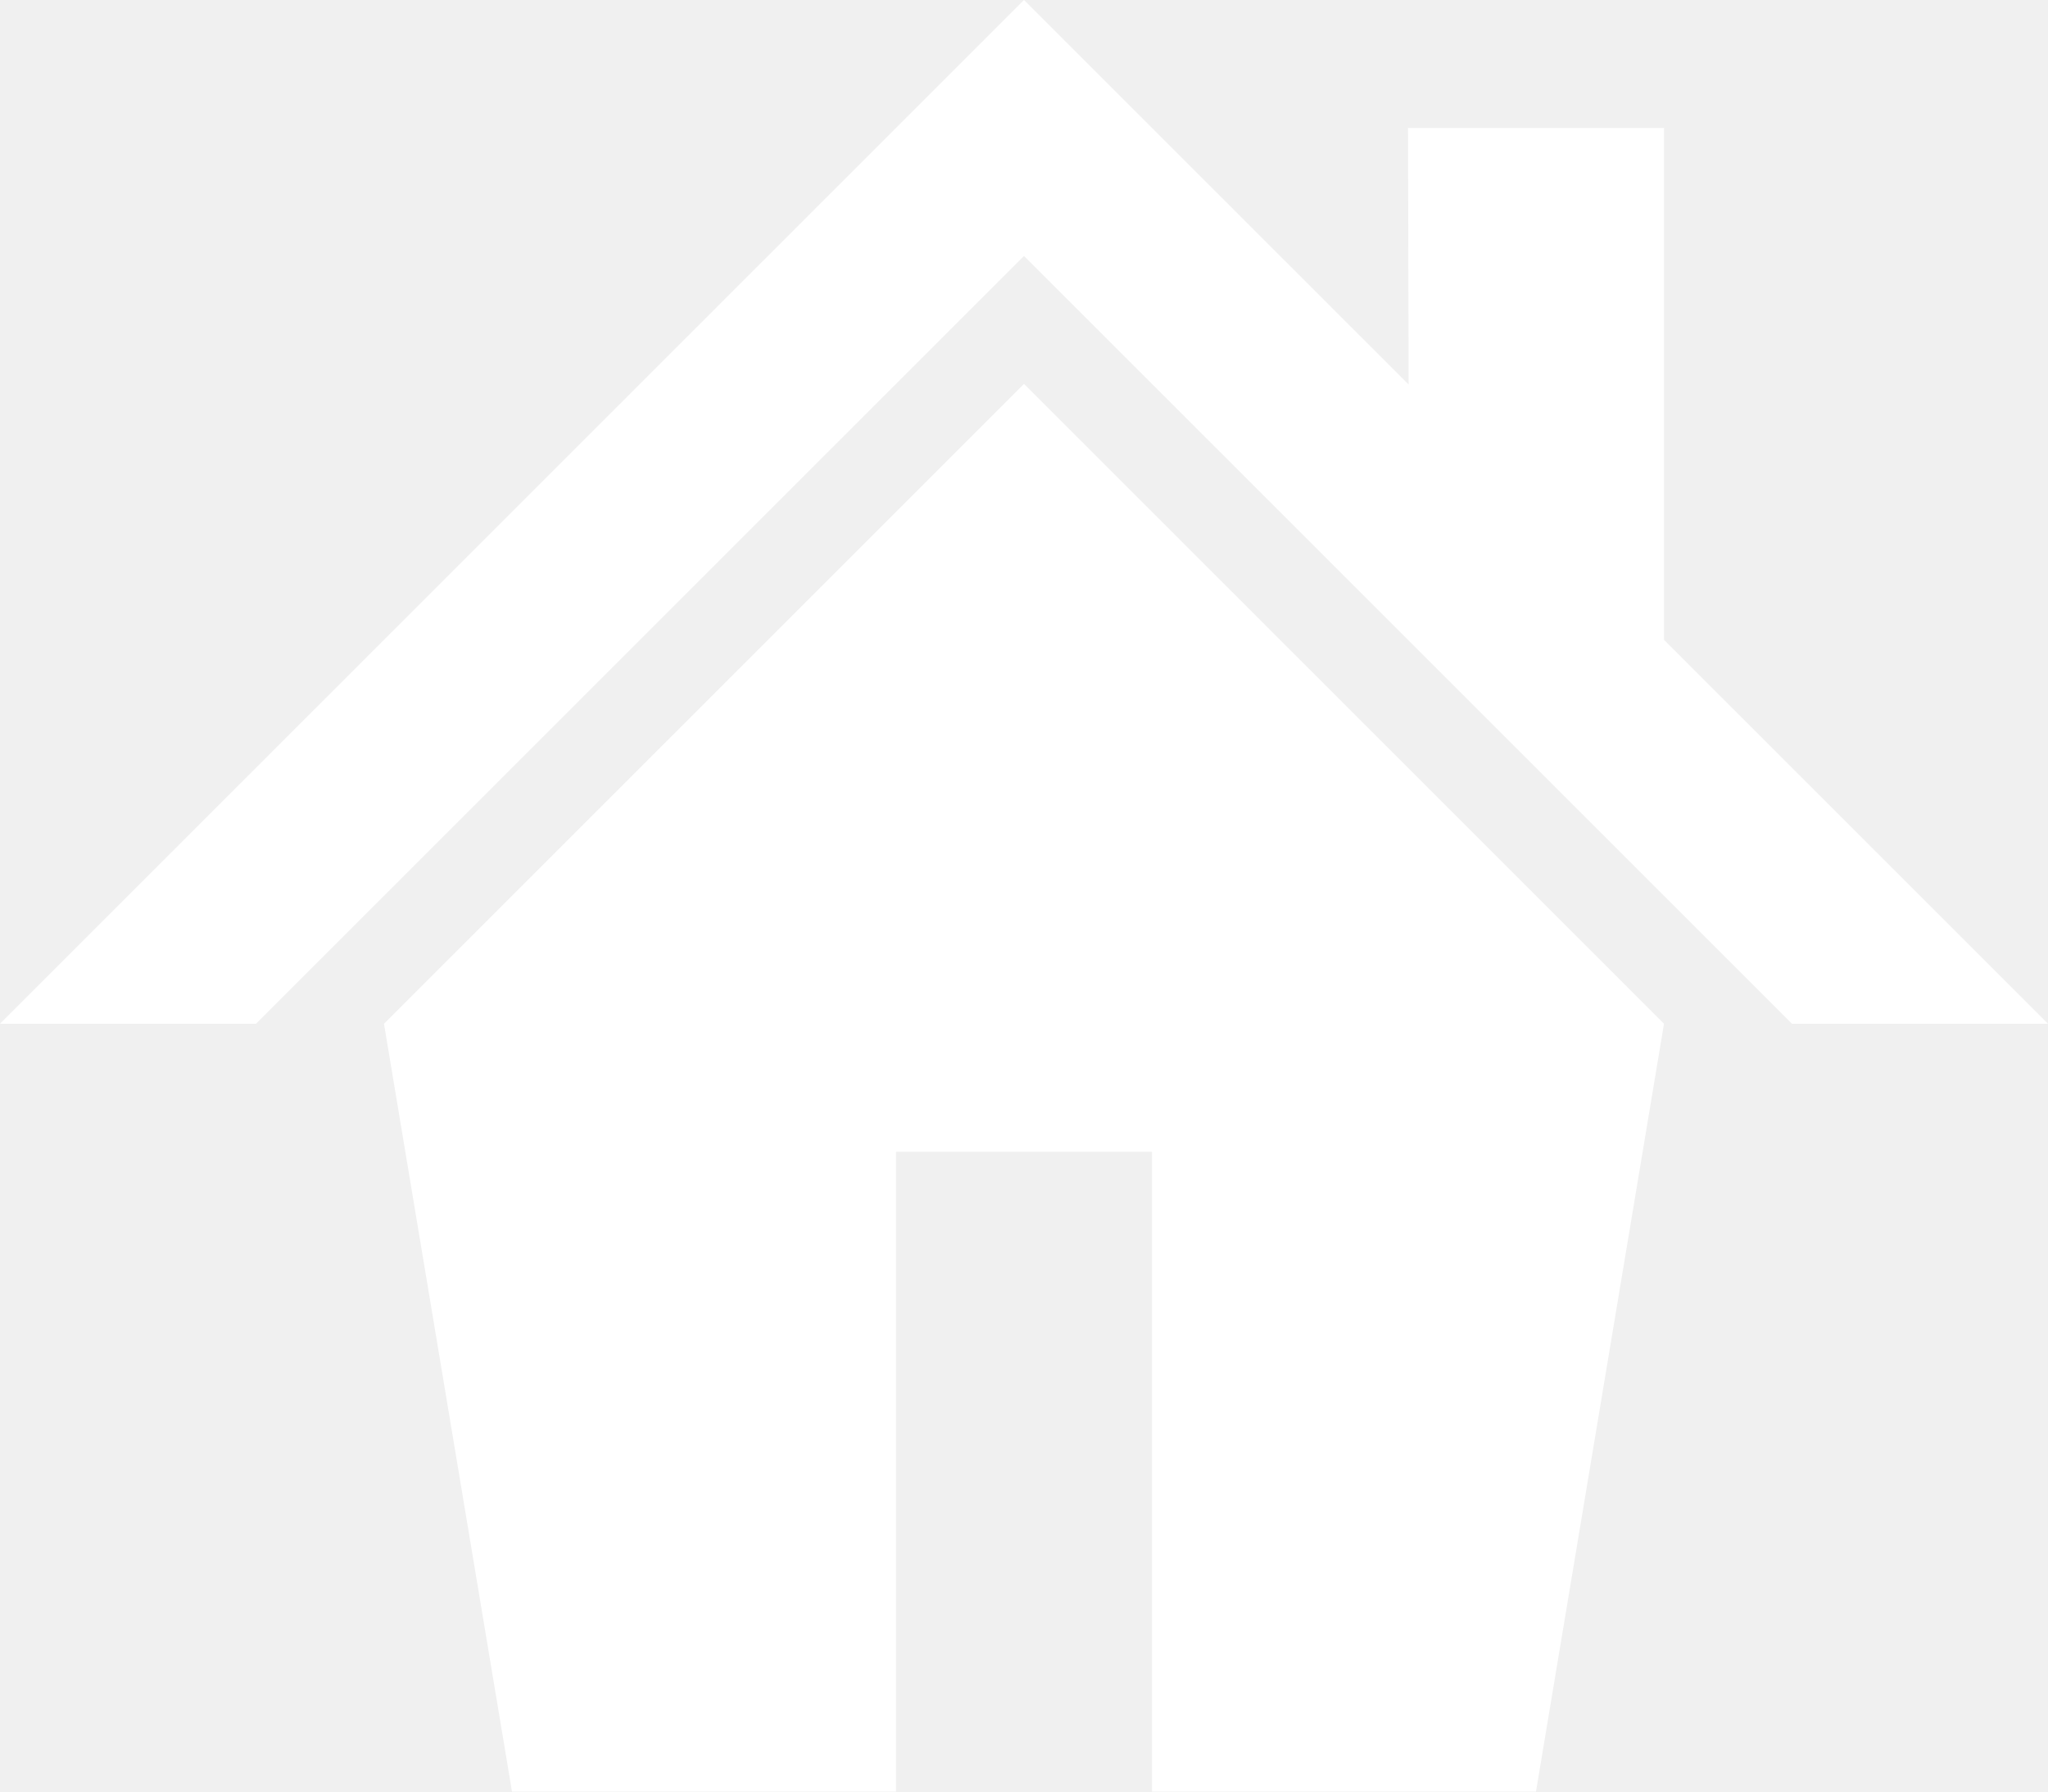
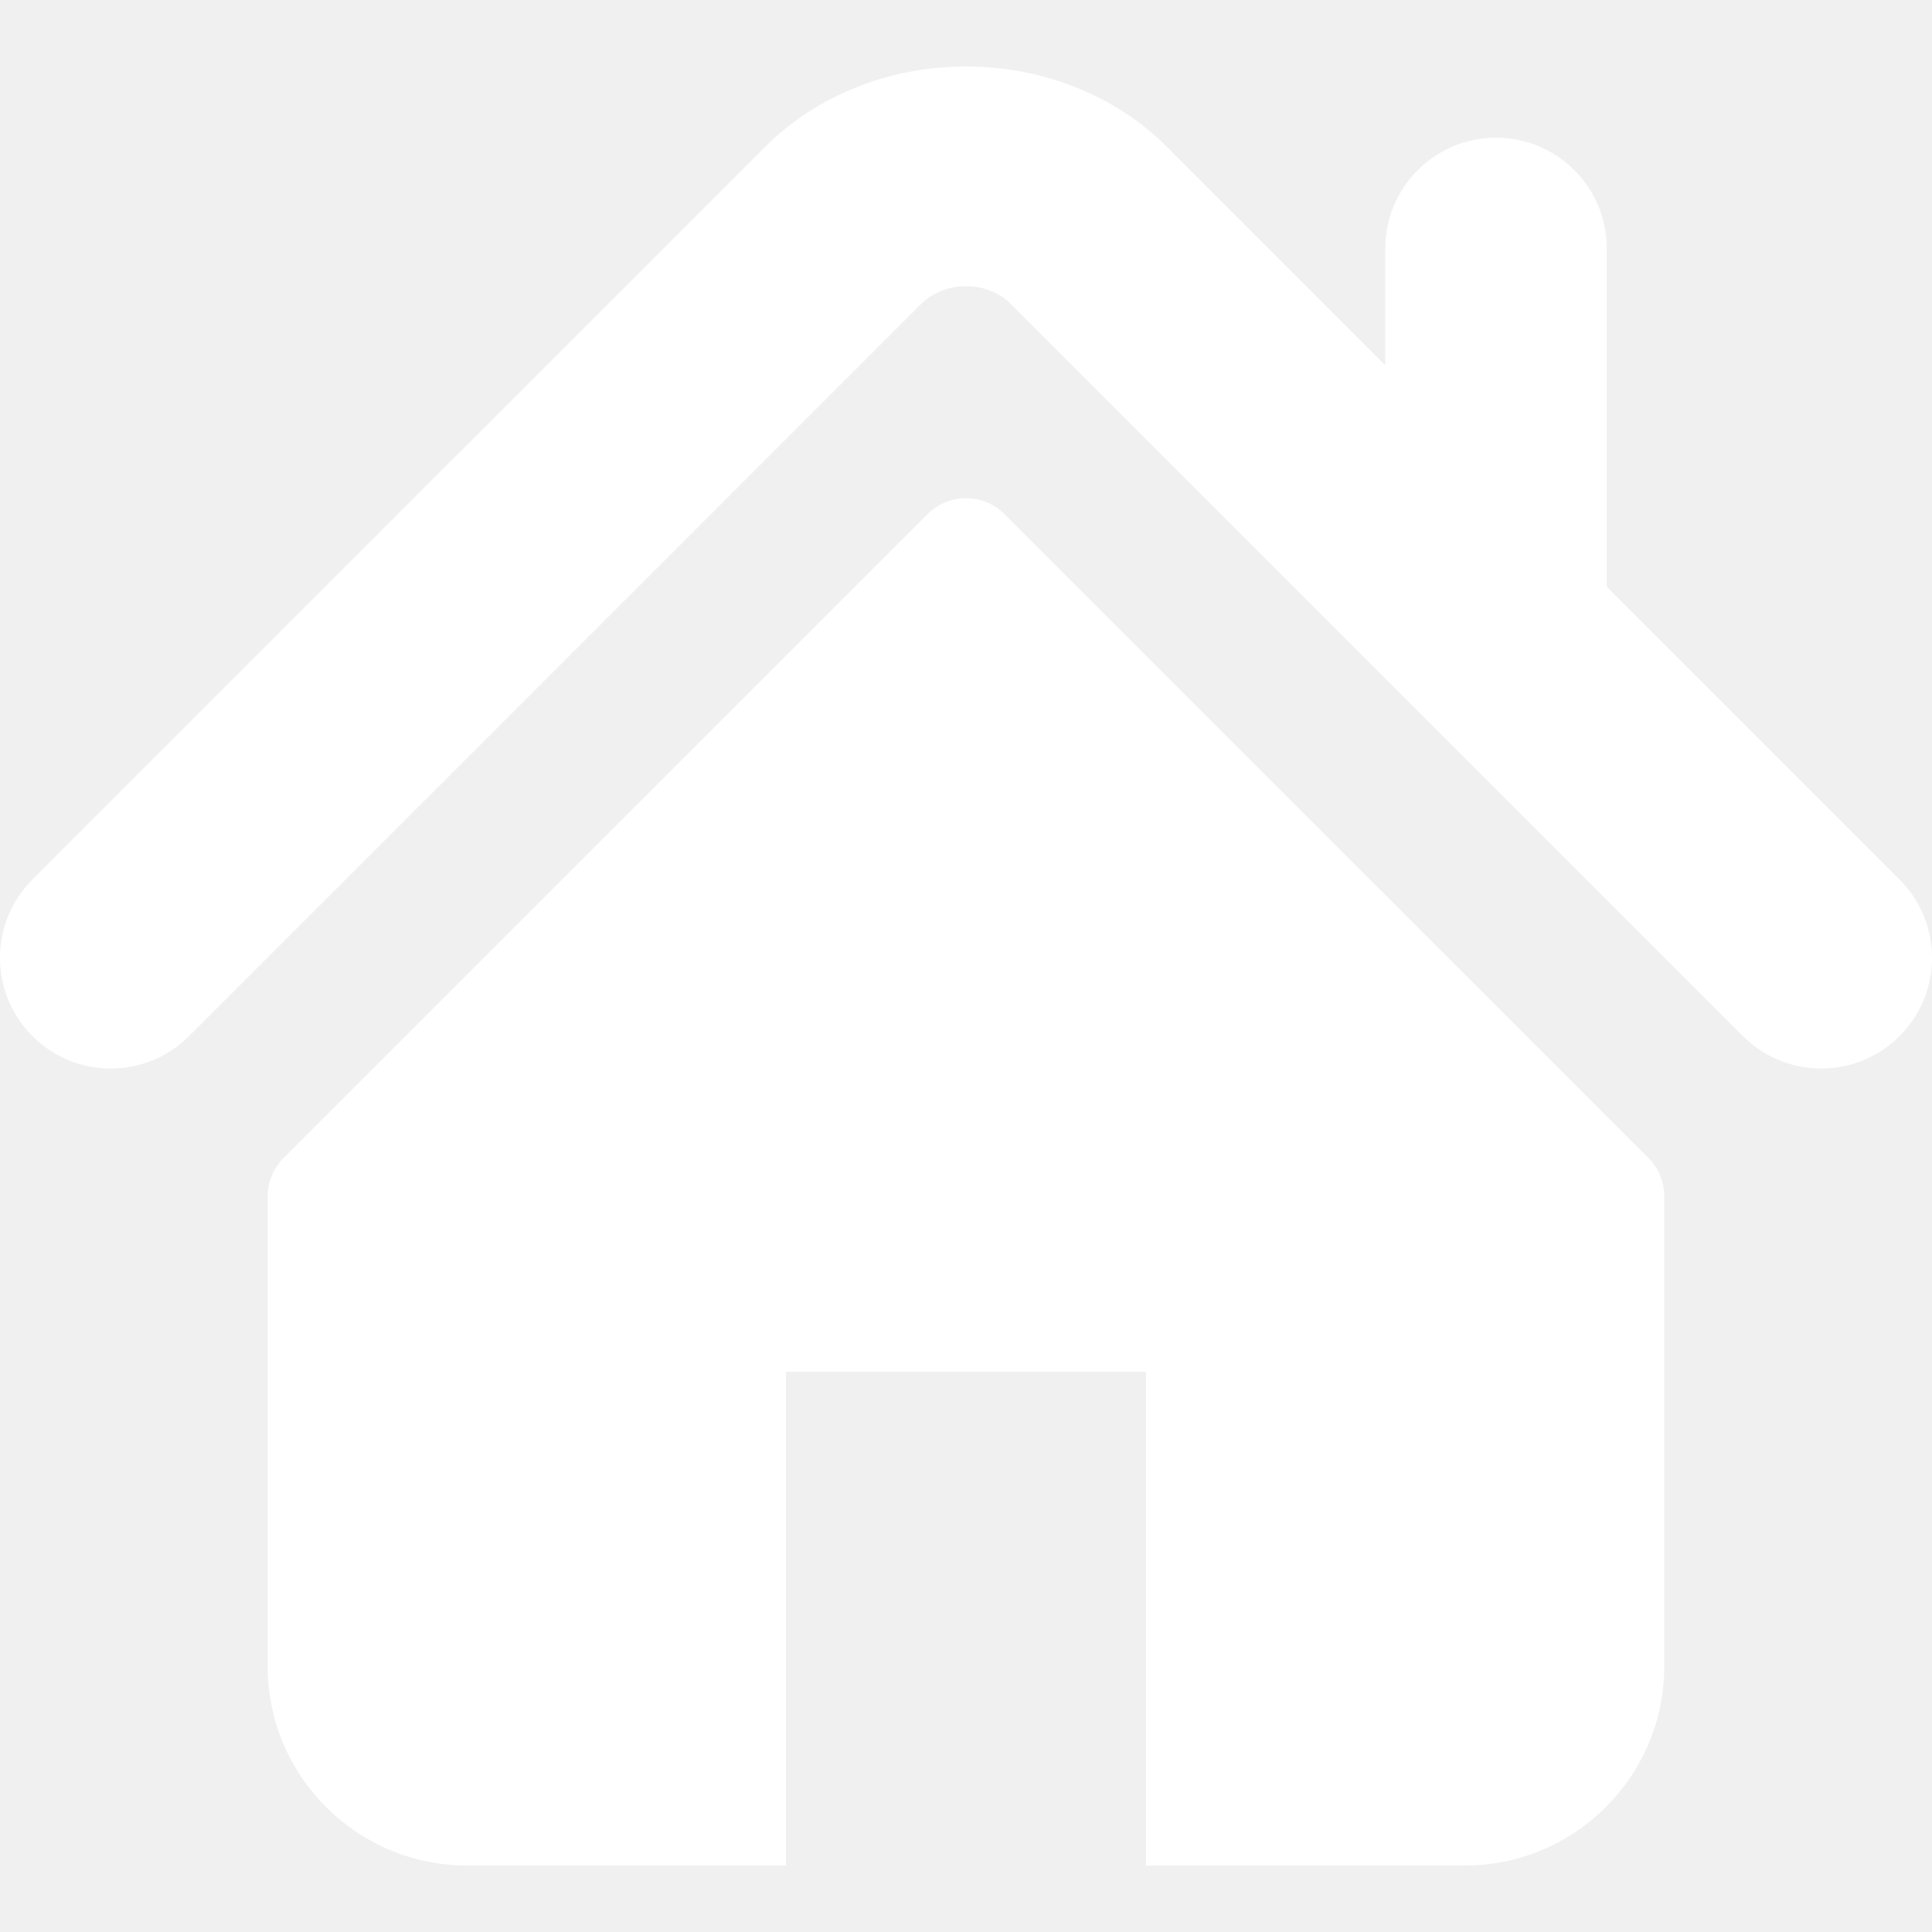
- <svg xmlns="http://www.w3.org/2000/svg" version="1.1" id="Layer_1" x="0px" y="0px" width="1024px" height="896px" viewBox="0 0 1024 896" enable-background="new 0 0 1024 896" xml:space="preserve">
-   <path fill="#FFFFFF" d="M192,512l64,384h192V576h128v320h192l64-384L512,192L192,512z M832,320V64H704l0.312,128.312L512,0L0,512  h128l384-384l384,384h128L832,320z" />
+ <svg xmlns="http://www.w3.org/2000/svg" version="1.1" id="Capa_1" x="0px" y="0px" width="512px" height="512px" viewBox="0 0 495.398 495.398" style="enable-background:new 0 0 495.398 495.398;" xml:space="preserve">
+   <g>
+     <g>
+       <g>
+         <path d="M487.083,225.514l-75.08-75.08V63.704c0-15.682-12.708-28.391-28.413-28.391c-15.669,0-28.377,12.709-28.377,28.391     v29.941L299.31,37.74c-27.639-27.624-75.694-27.575-103.27,0.05L8.312,225.514c-11.082,11.104-11.082,29.071,0,40.158     c11.087,11.101,29.089,11.101,40.172,0l187.71-187.729c6.115-6.083,16.893-6.083,22.976-0.018l187.742,187.747     c5.567,5.551,12.825,8.312,20.081,8.312c7.271,0,14.541-2.764,20.091-8.312C498.17,254.586,498.17,236.619,487.083,225.514z" fill="#FFFFFF" />
+         <path d="M257.561,131.836c-5.454-5.451-14.285-5.451-19.723,0L72.712,296.913c-2.607,2.606-4.085,6.164-4.085,9.877v120.401     c0,28.253,22.908,51.16,51.16,51.16h81.754v-126.61h92.299v126.61h81.755c28.251,0,51.159-22.907,51.159-51.159V306.79     c0-3.713-1.465-7.271-4.085-9.877L257.561,131.836z" fill="#FFFFFF" />
+       </g>
+     </g>
+   </g>
+   <g>
+ </g>
+   <g>
+ </g>
+   <g>
+ </g>
+   <g>
+ </g>
+   <g>
+ </g>
+   <g>
+ </g>
+   <g>
+ </g>
+   <g>
+ </g>
+   <g>
+ </g>
+   <g>
+ </g>
+   <g>
+ </g>
+   <g>
+ </g>
+   <g>
+ </g>
+   <g>
+ </g>
+   <g>
+ </g>
</svg>
